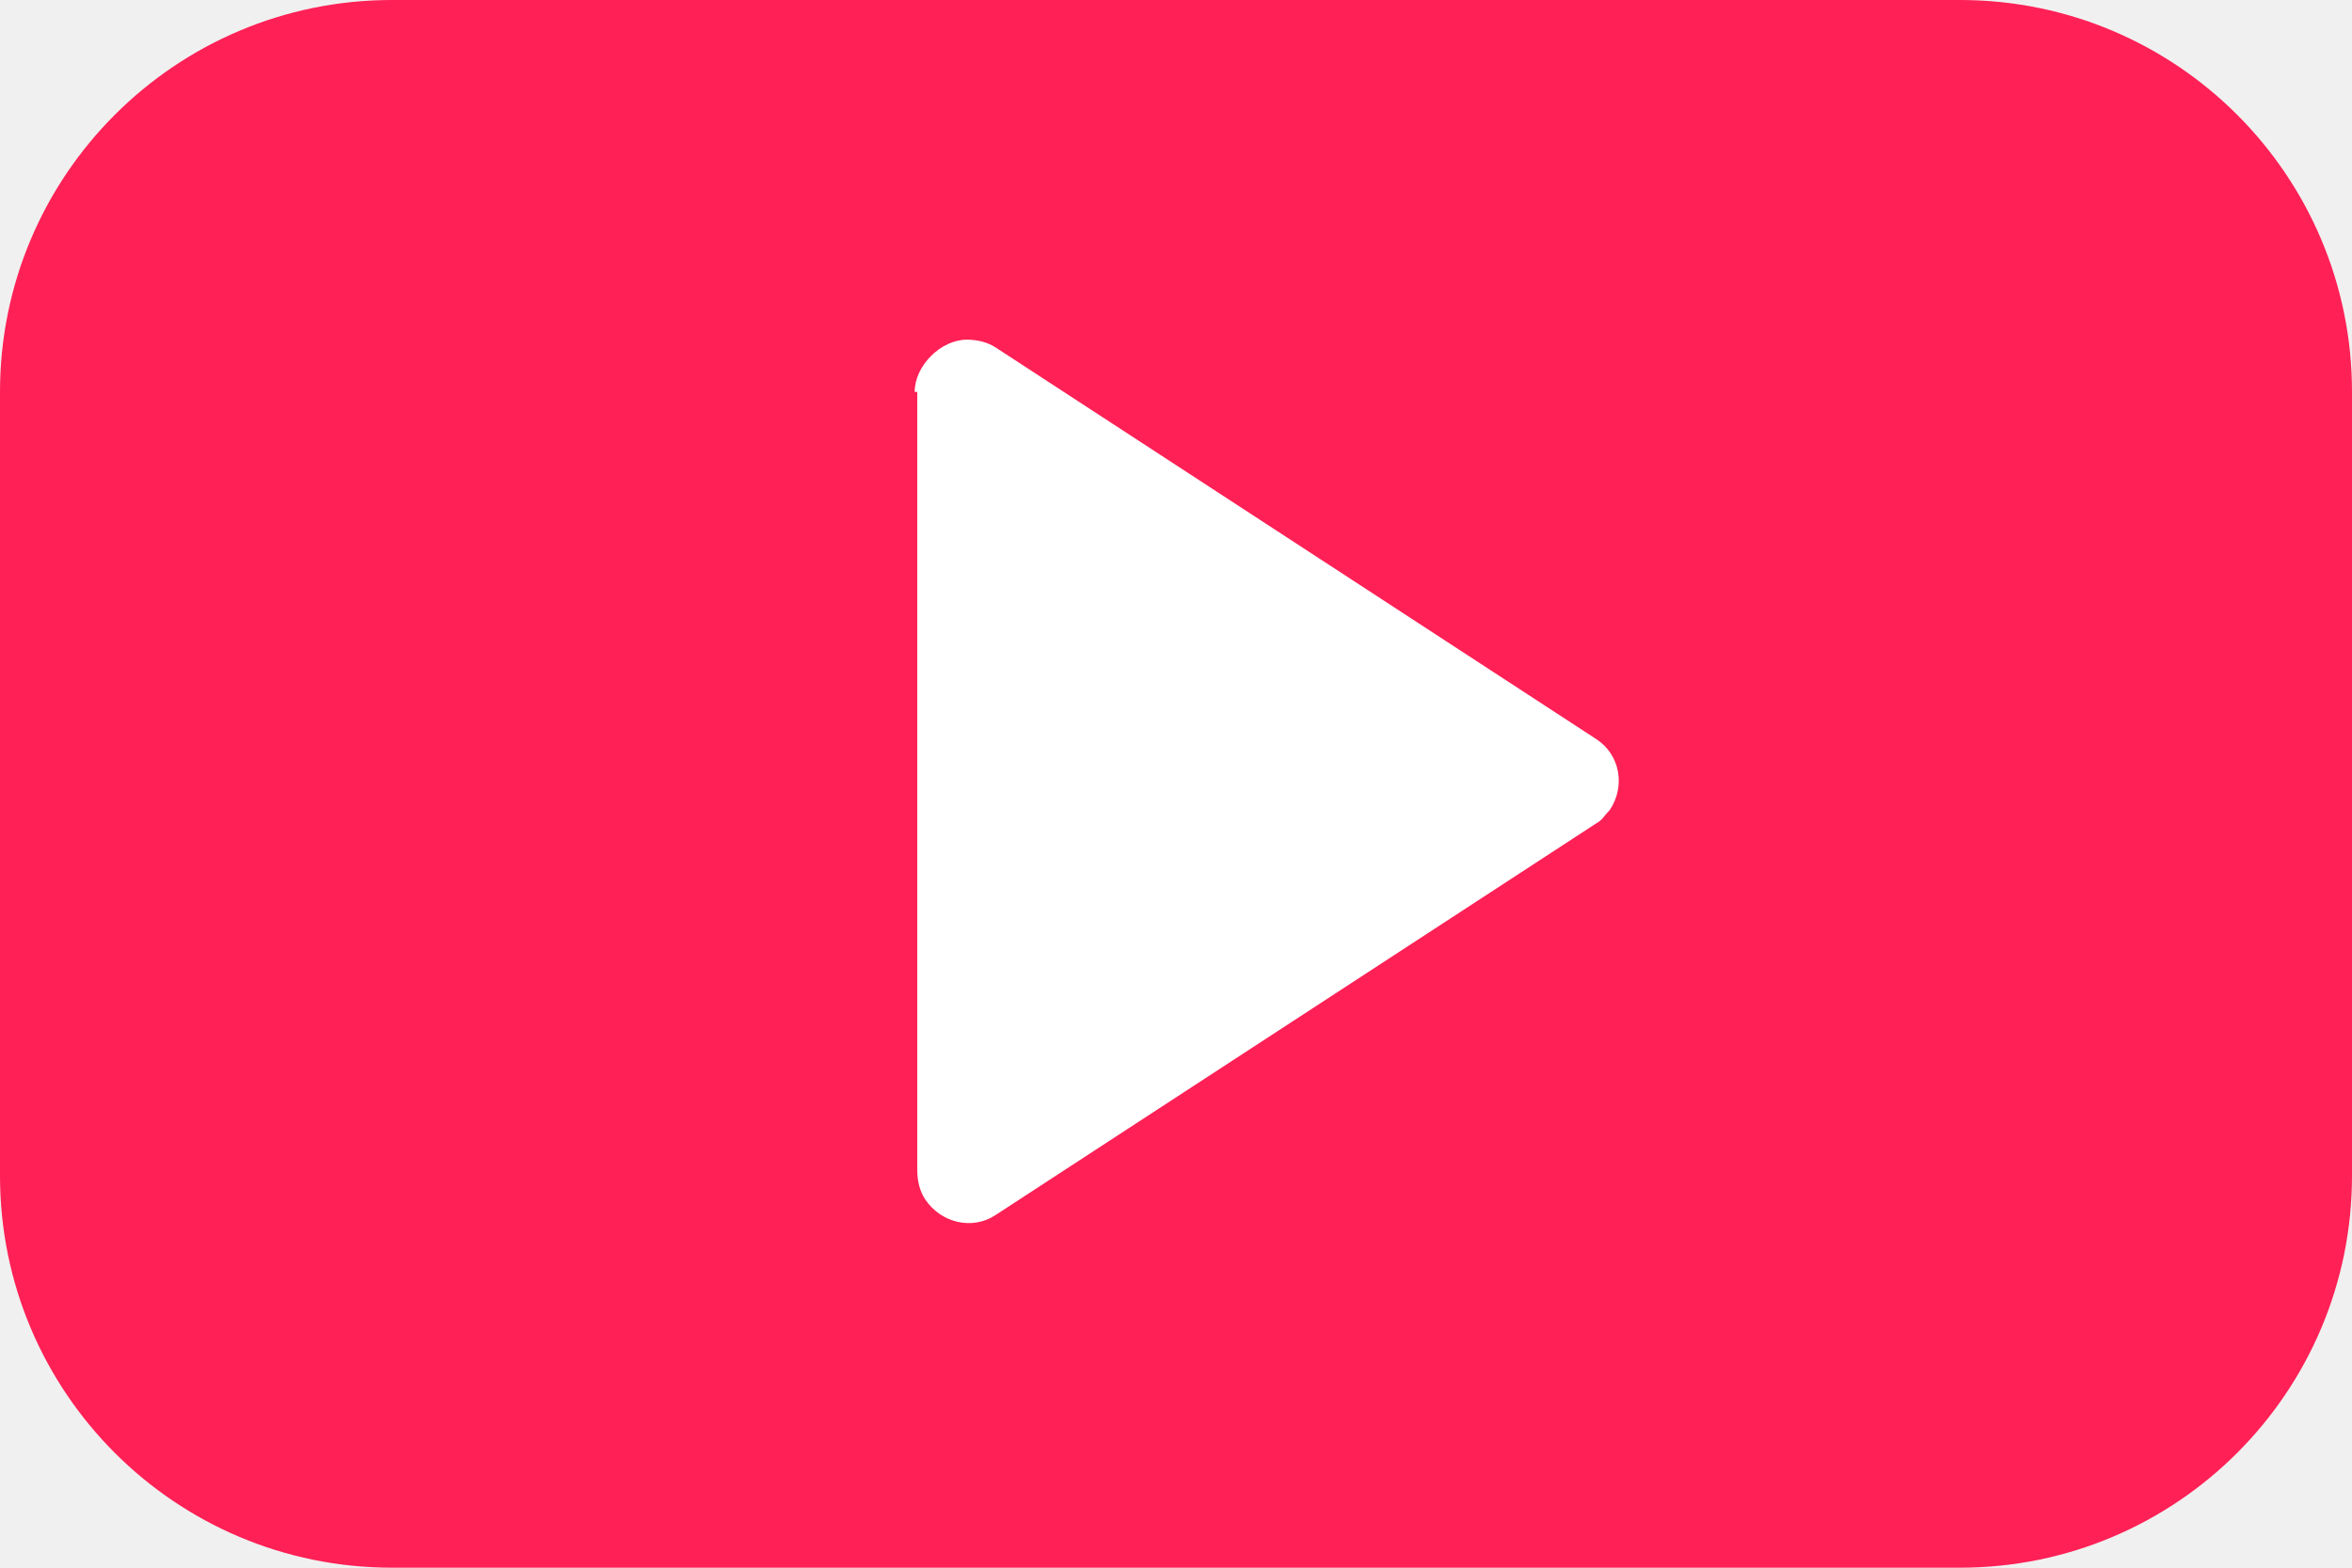
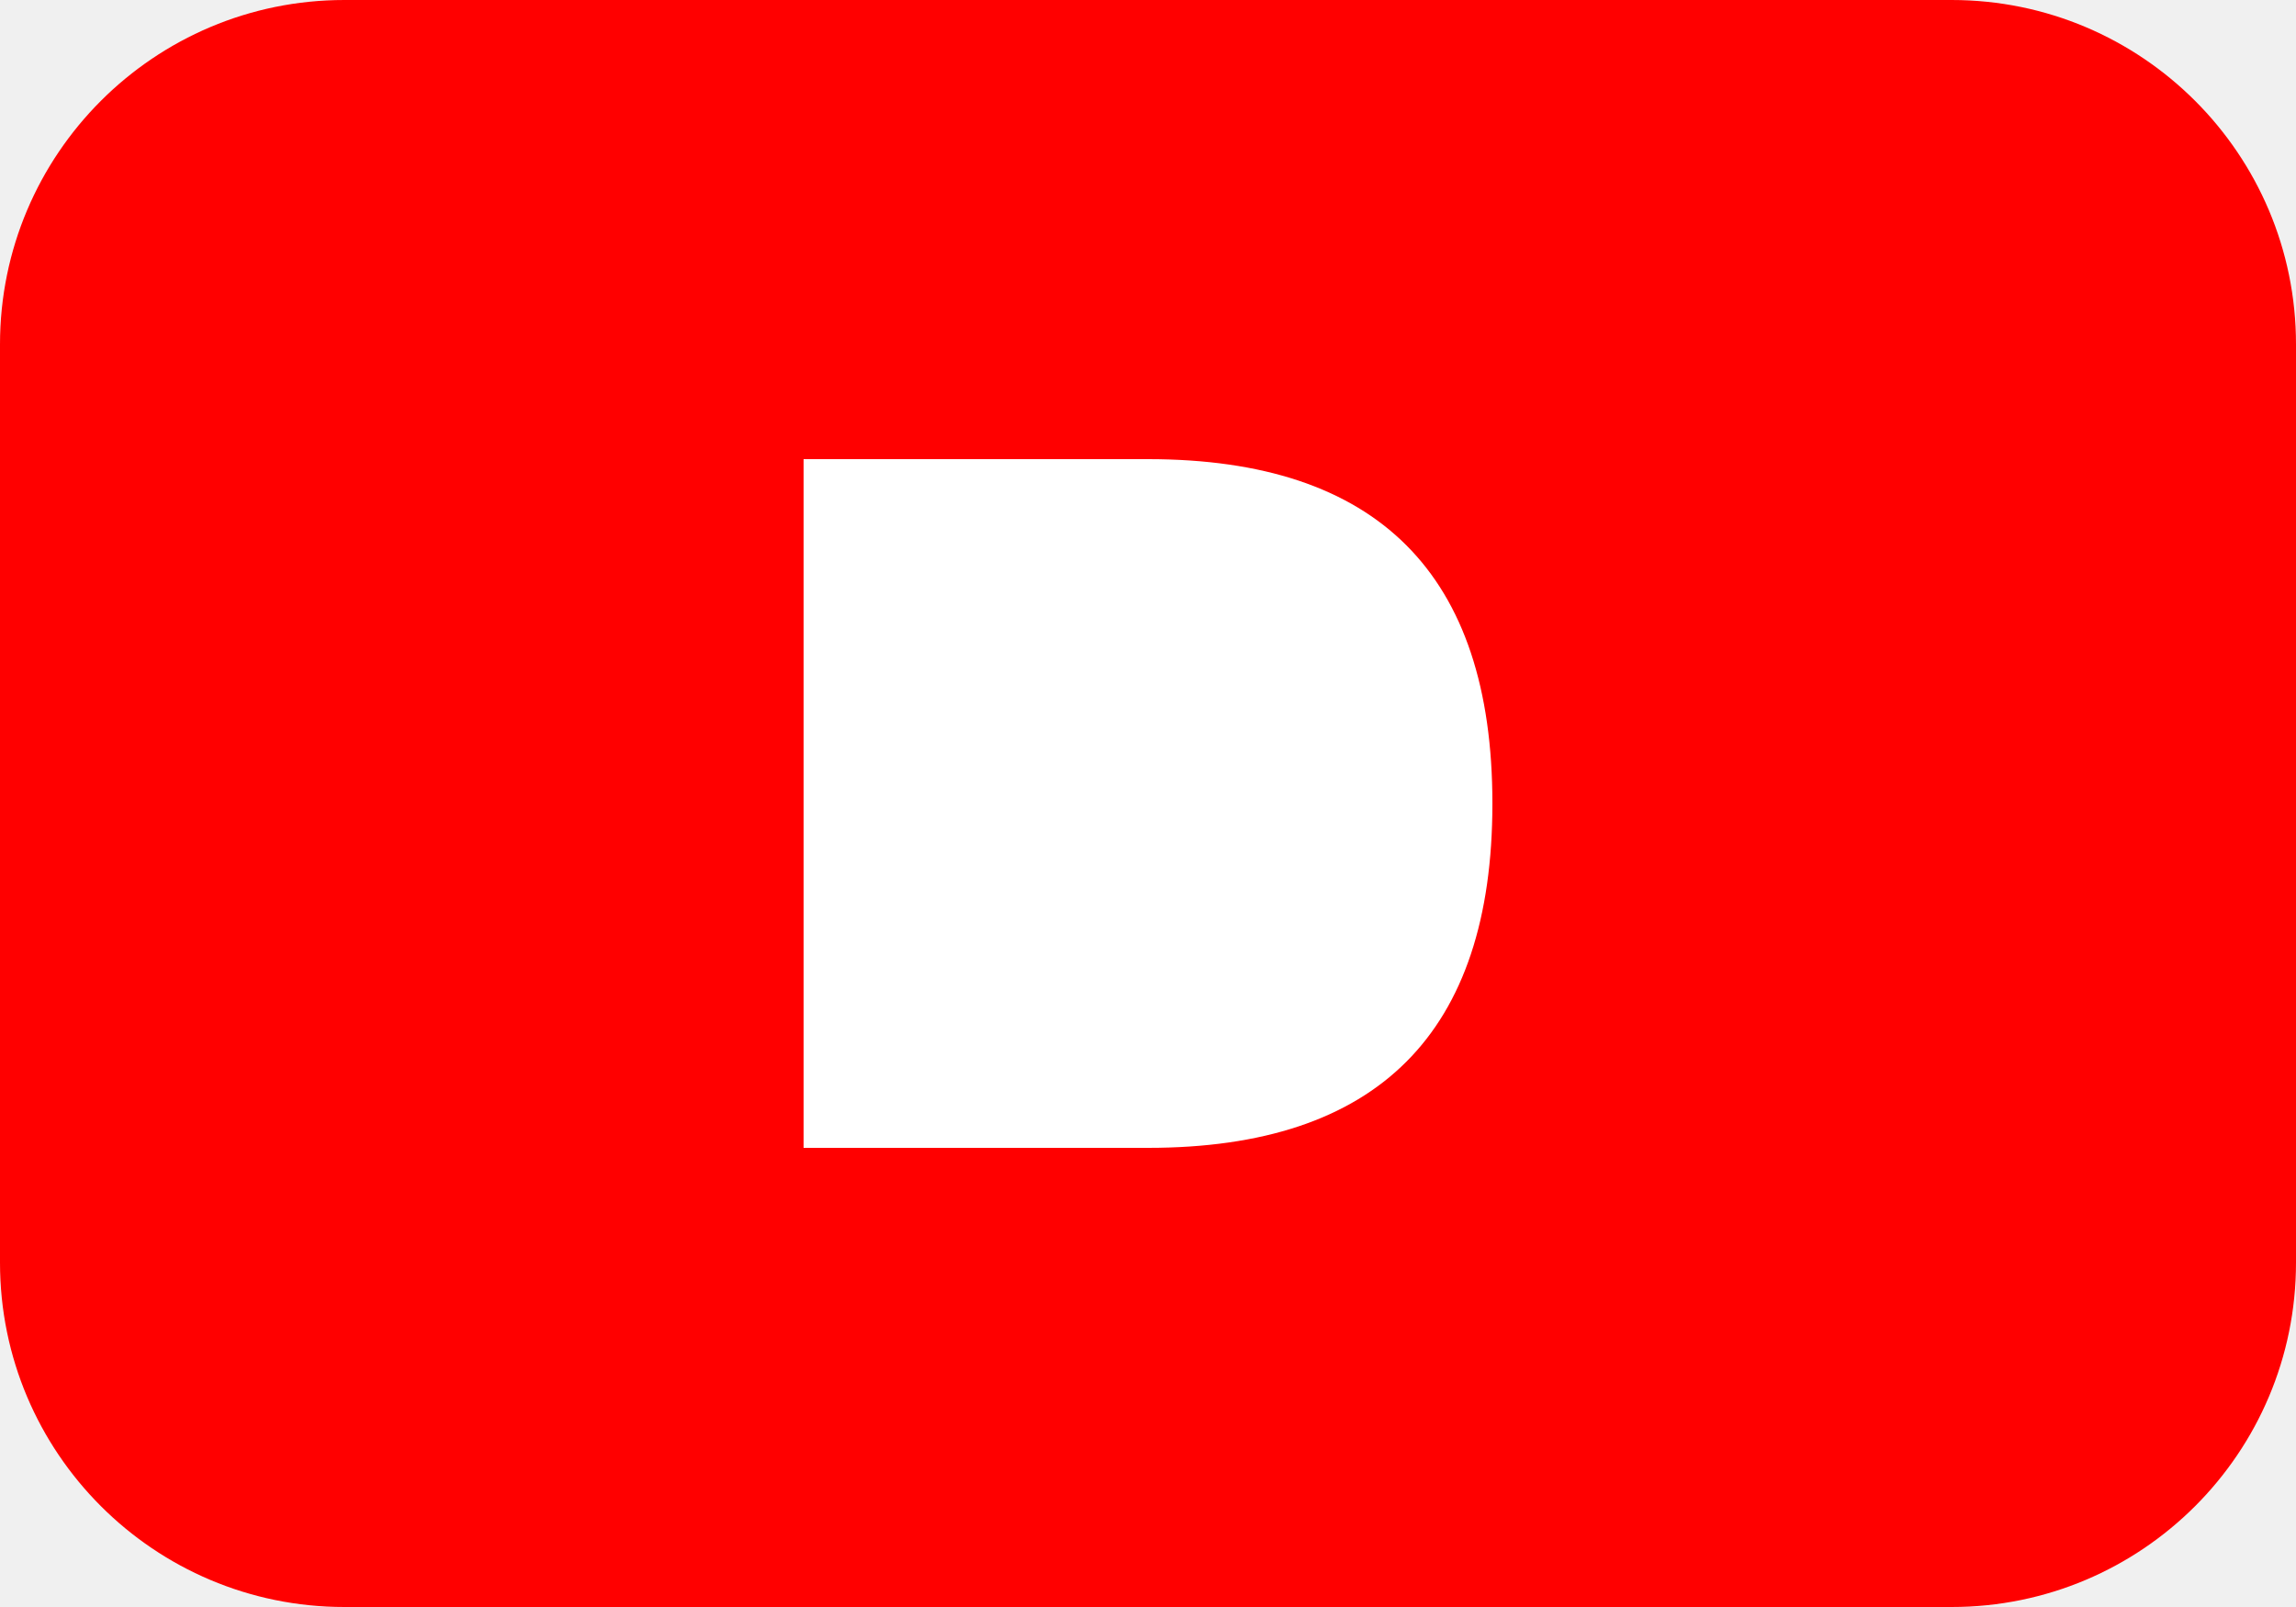
- <svg xmlns="http://www.w3.org/2000/svg" viewBox="0 0 90 60">
-   <rect width="90" height="60" rx="15" fill="#FF2056" />
-   <path d="M35 15c0-1 1-2 2-2 .4 0 .8.1 1.1.3l23 15c.9.6 1.1 1.8.5 2.7-.2.2-.3.4-.5.5l-23 15c-.9.6-2.1.3-2.7-.6-.2-.3-.3-.7-.3-1.1V15z" fill="white" />
+ <svg xmlns="http://www.w3.org/2000/svg" width="100" height="70" viewBox="0 0 100 70">
+   <rect width="100" height="70" rx="15" fill="#FF0000" />
+   <path d="M35,20 L50,20 Q65,20 65,35 Q65,50 50,50 L35,50 Z" fill="#FFFFFF" />
</svg>
